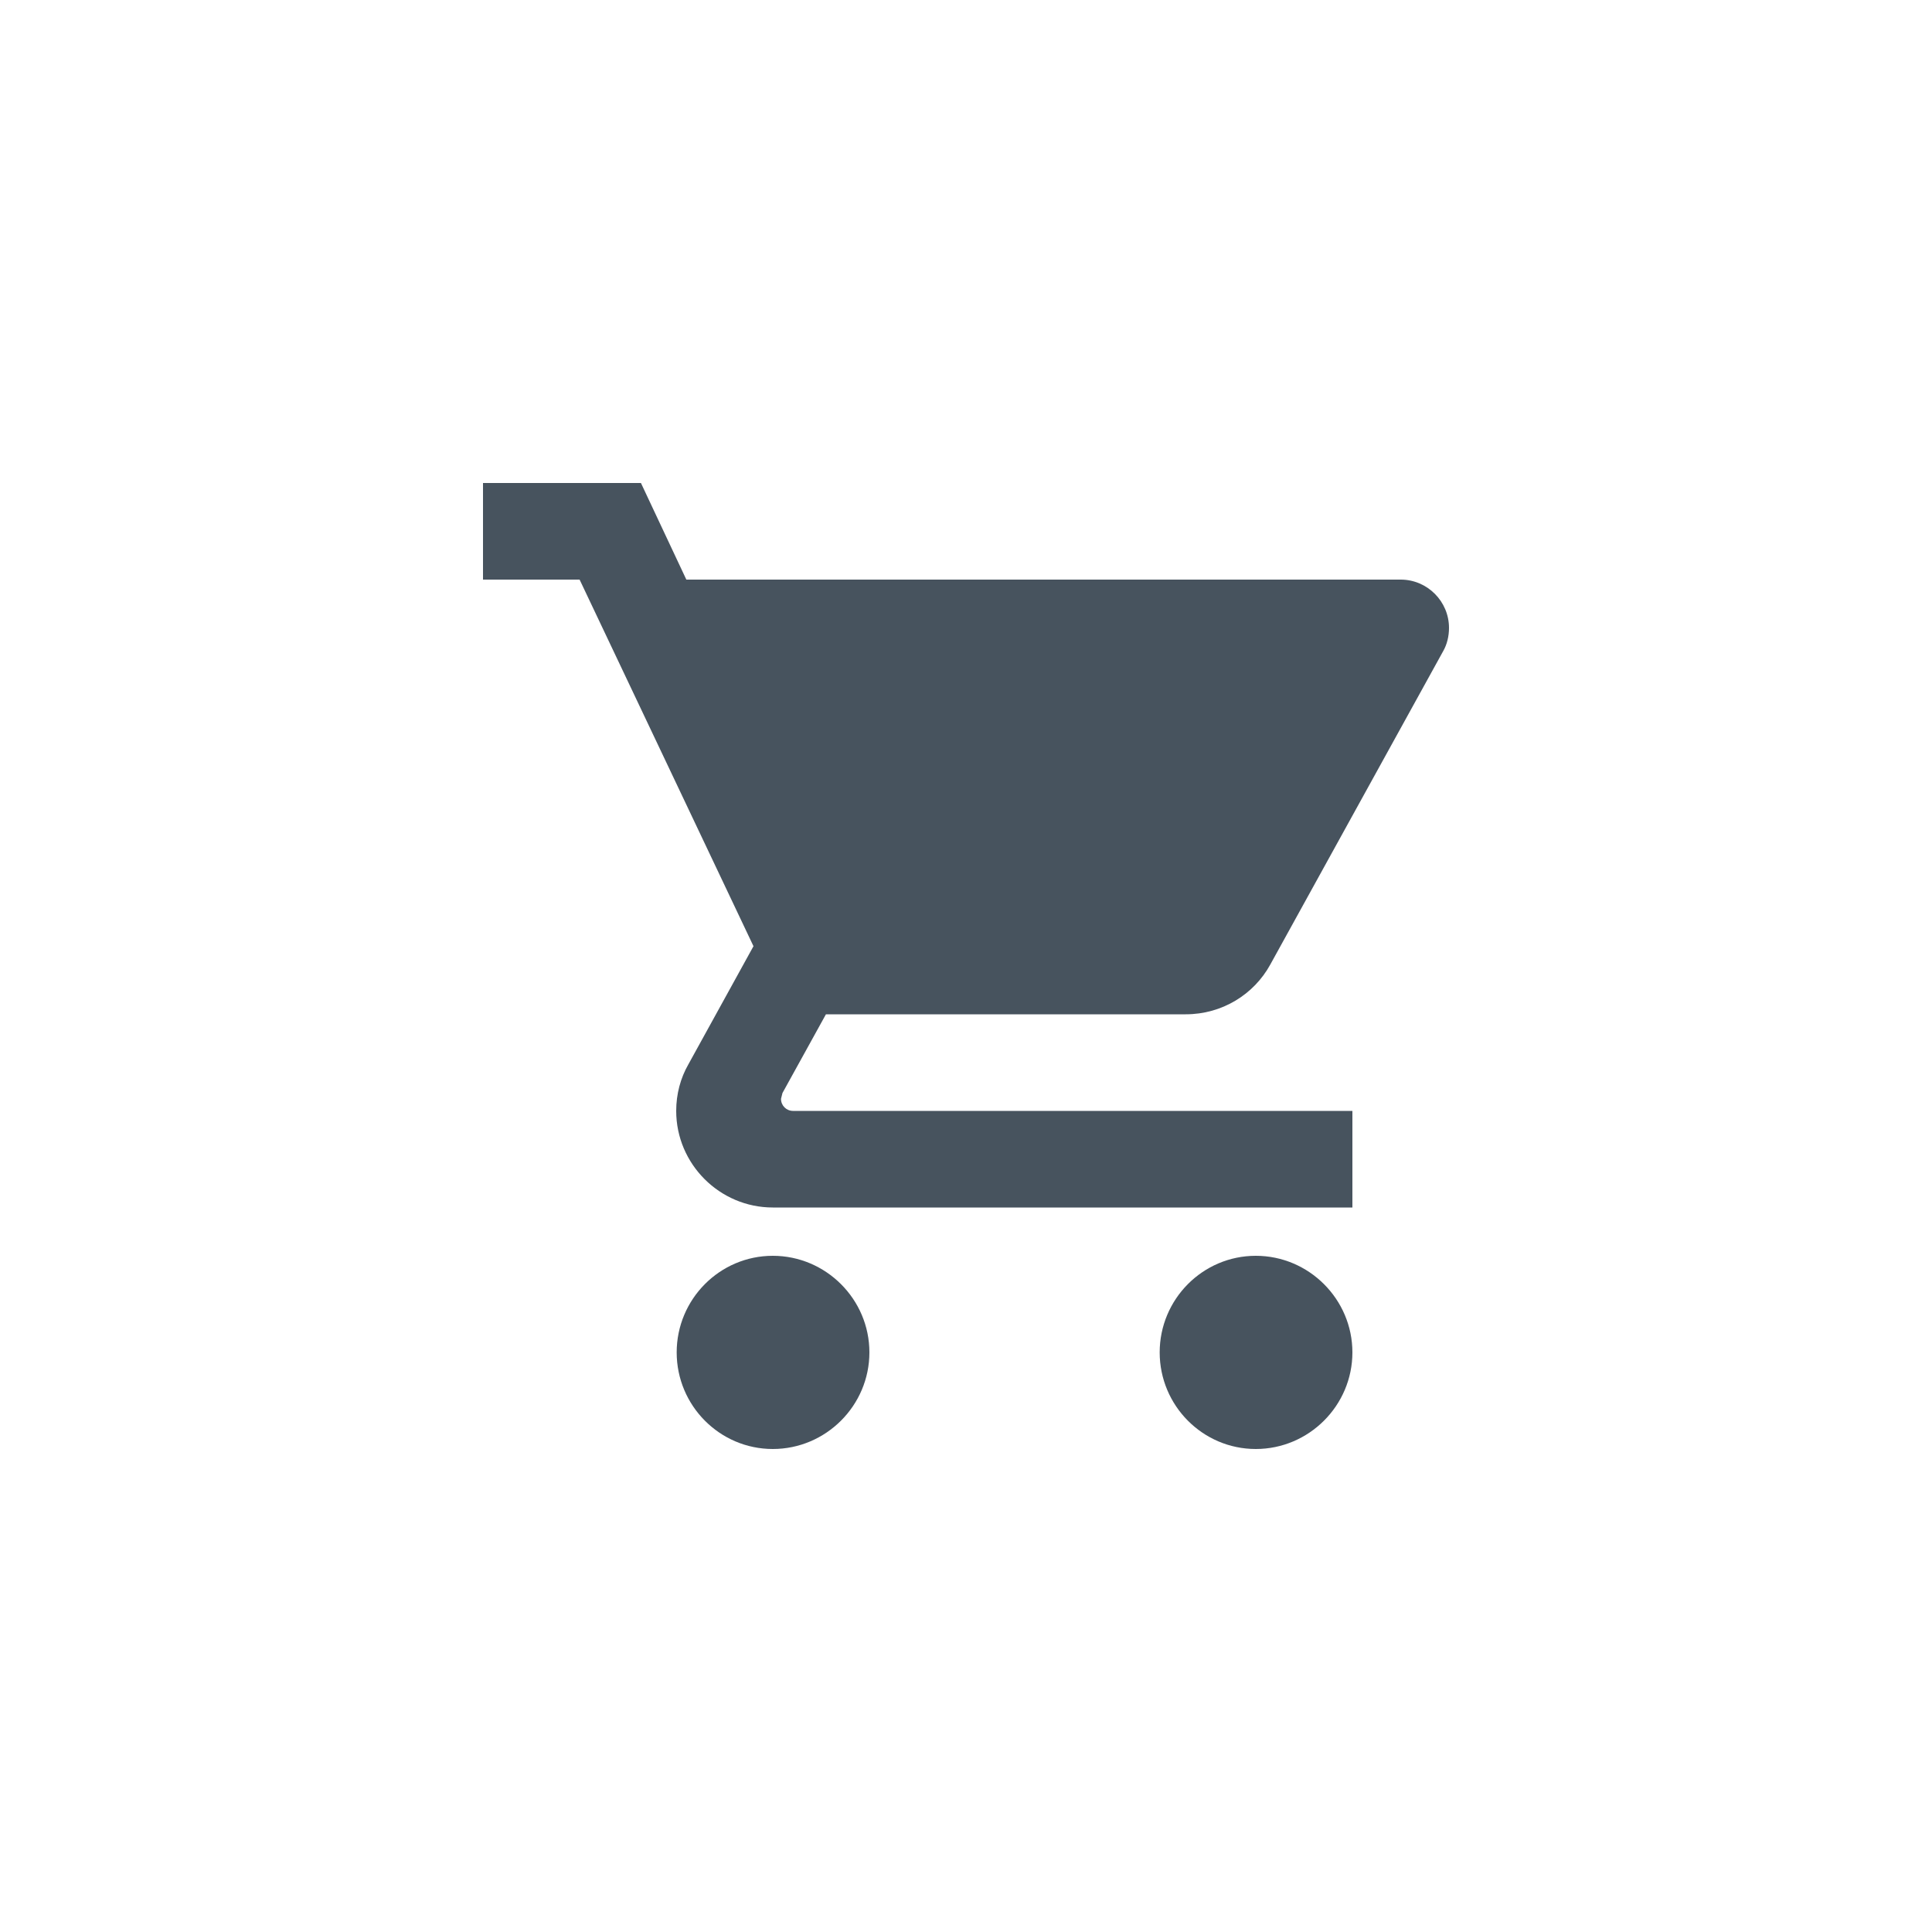
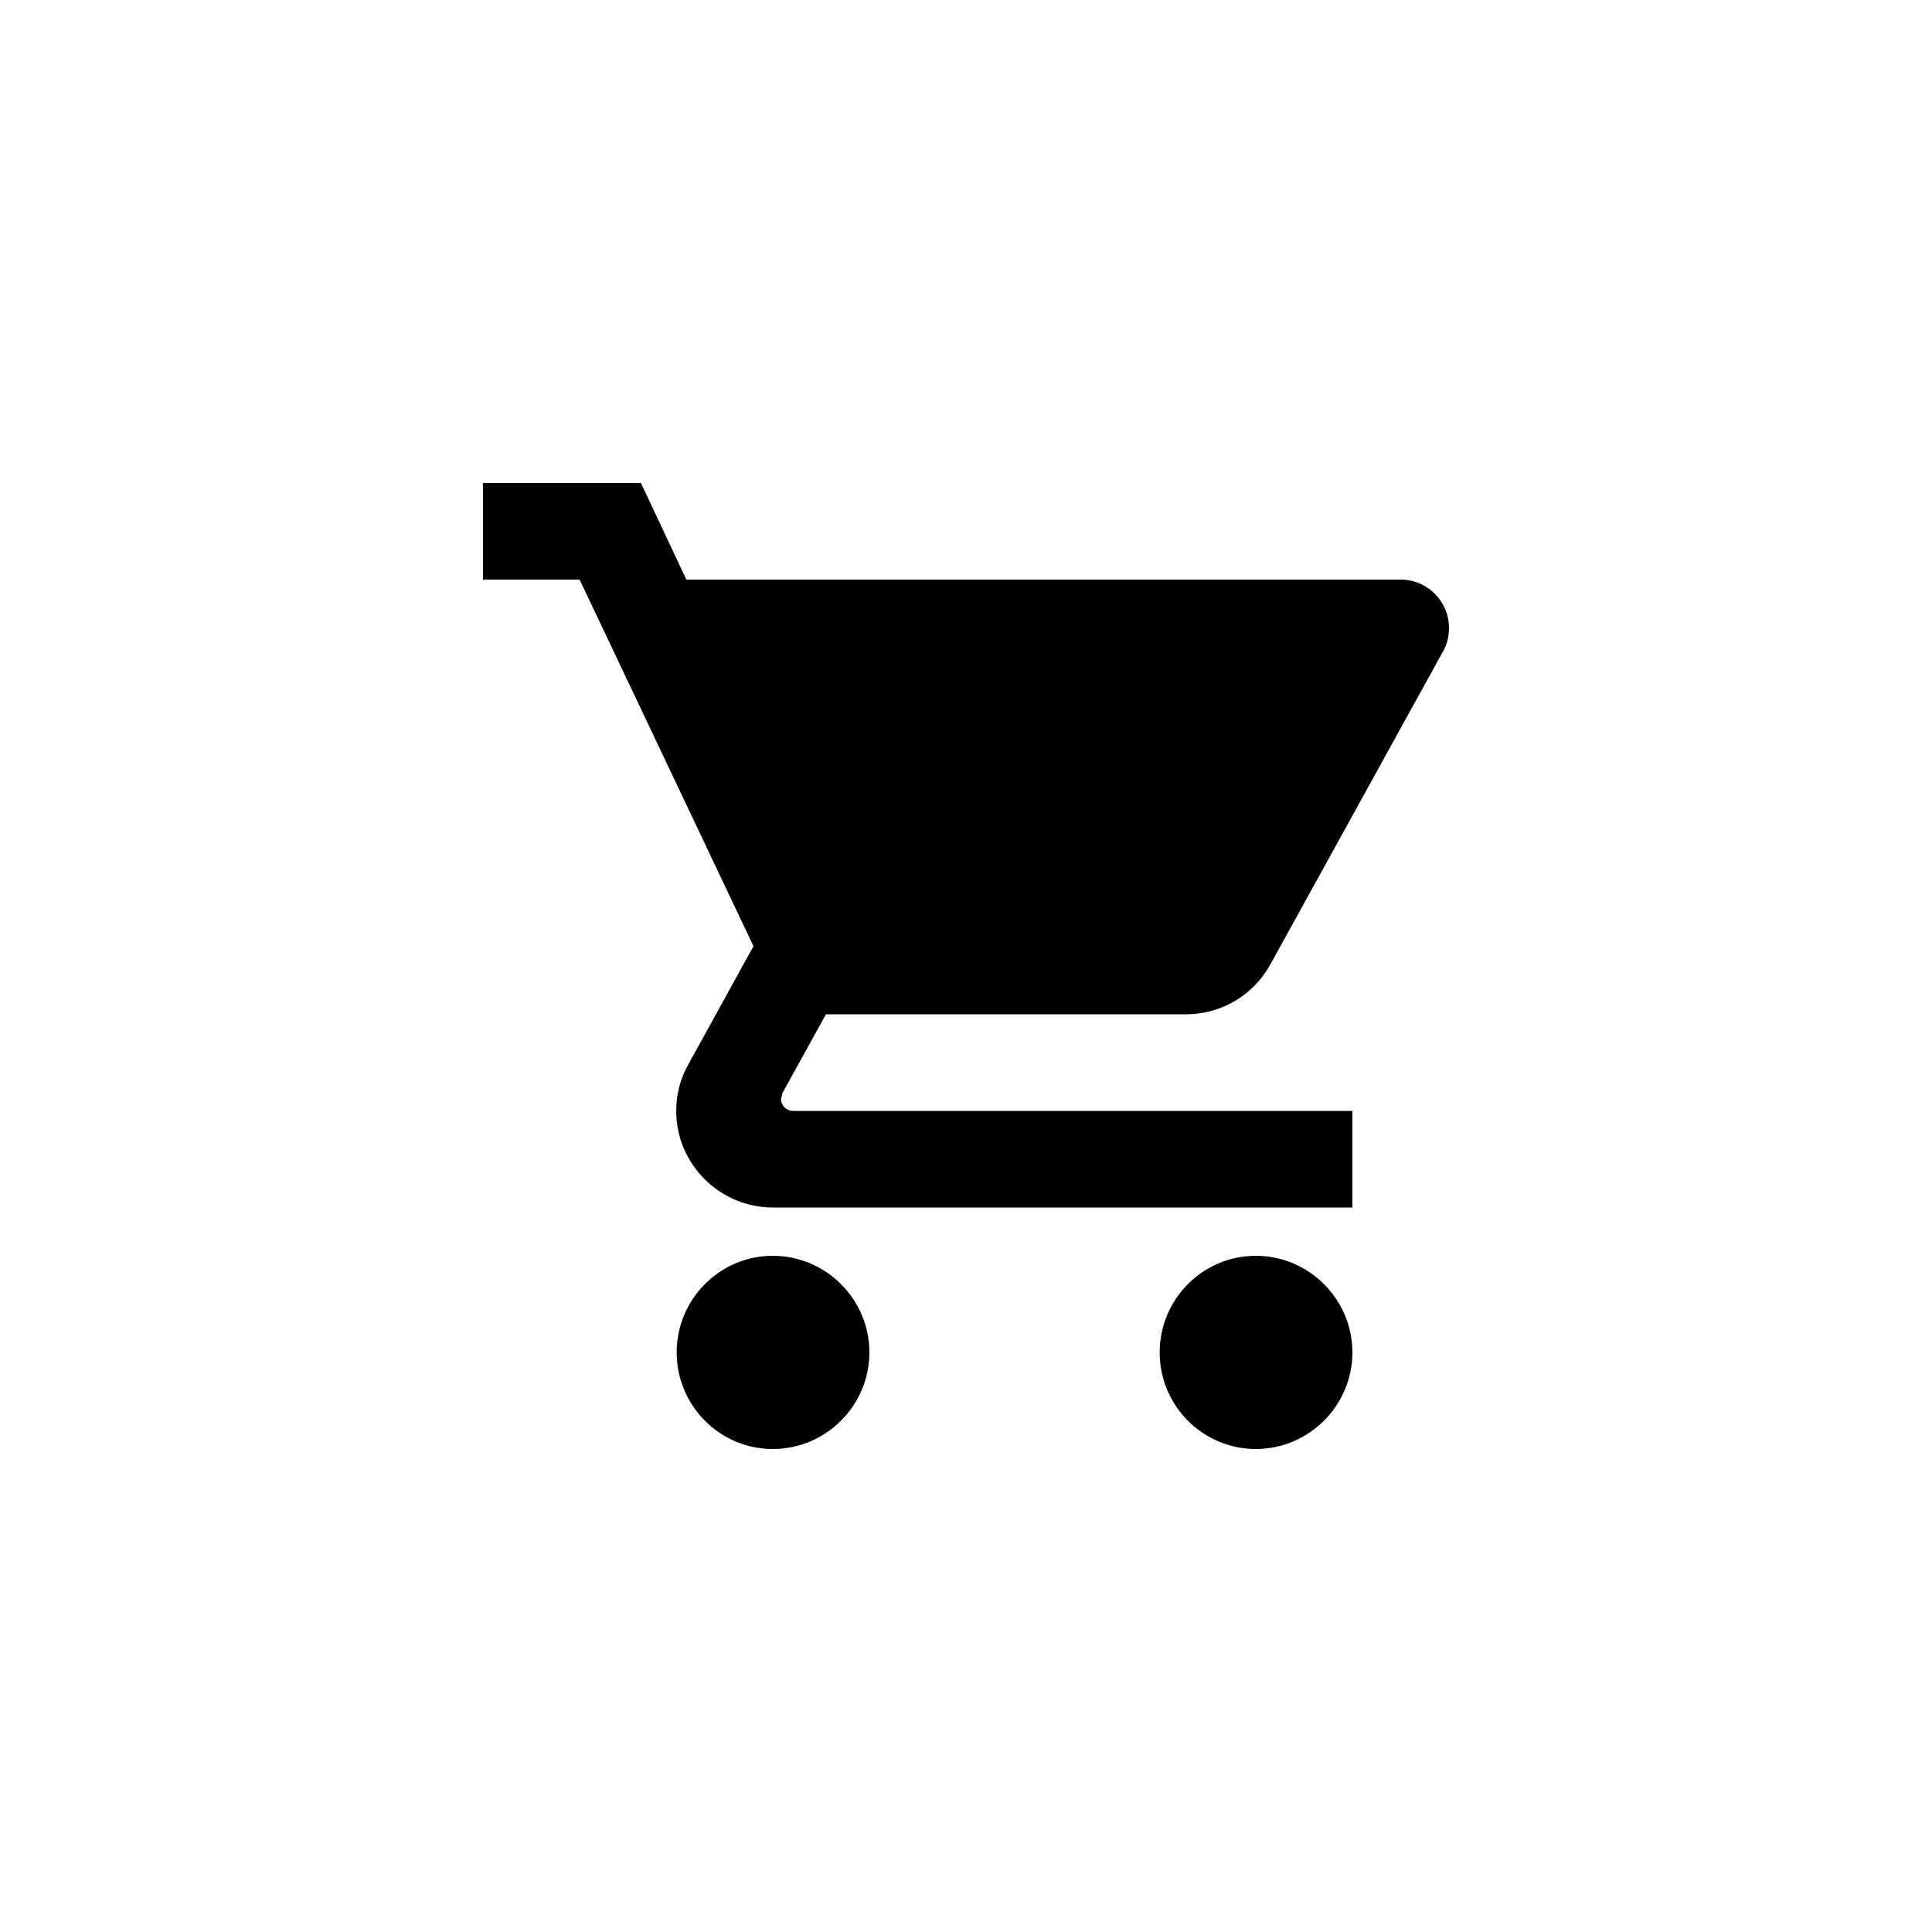
- <svg xmlns="http://www.w3.org/2000/svg" width="32" height="32" viewBox="0 0 32 32" fill="none">
-   <path d="M12.8 20.8C11.92 20.8 11.208 21.52 11.208 22.4C11.208 23.28 11.92 24 12.8 24C13.68 24 14.4 23.28 14.4 22.4C14.4 21.52 13.68 20.8 12.8 20.8ZM8 8V9.6H9.6L12.48 15.672L11.4 17.632C11.272 17.856 11.2 18.12 11.2 18.4C11.2 19.28 11.92 20 12.8 20H22.4V18.4H13.136C13.024 18.4 12.936 18.312 12.936 18.2L12.96 18.104L13.68 16.8H19.64C20.24 16.8 20.768 16.472 21.04 15.976L23.904 10.784C23.968 10.672 24 10.536 24 10.4C24 9.96 23.64 9.6 23.2 9.6H11.368L10.616 8H8ZM20.8 20.8C19.92 20.8 19.208 21.52 19.208 22.4C19.208 23.28 19.92 24 20.8 24C21.68 24 22.4 23.28 22.4 22.4C22.4 21.52 21.68 20.8 20.8 20.8Z" fill="#47535E" />
+ <svg xmlns="http://www.w3.org/2000/svg" width="32" height="32" viewBox="0 0 32 32">
+   <path d="M12.8 20.8C11.92 20.8 11.208 21.52 11.208 22.4C11.208 23.28 11.92 24 12.8 24C13.68 24 14.4 23.28 14.4 22.4C14.4 21.52 13.68 20.8 12.8 20.8ZM8 8V9.6H9.6L12.48 15.672L11.4 17.632C11.272 17.856 11.2 18.12 11.2 18.4C11.2 19.28 11.92 20 12.8 20H22.4V18.4H13.136C13.024 18.4 12.936 18.312 12.936 18.2L12.96 18.104L13.68 16.8H19.64C20.24 16.8 20.768 16.472 21.04 15.976L23.904 10.784C23.968 10.672 24 10.536 24 10.4C24 9.96 23.64 9.6 23.2 9.6H11.368L10.616 8H8ZM20.8 20.8C19.92 20.8 19.208 21.52 19.208 22.4C19.208 23.28 19.92 24 20.8 24C21.68 24 22.4 23.28 22.4 22.4C22.4 21.52 21.68 20.8 20.8 20.8Z" />
</svg>
